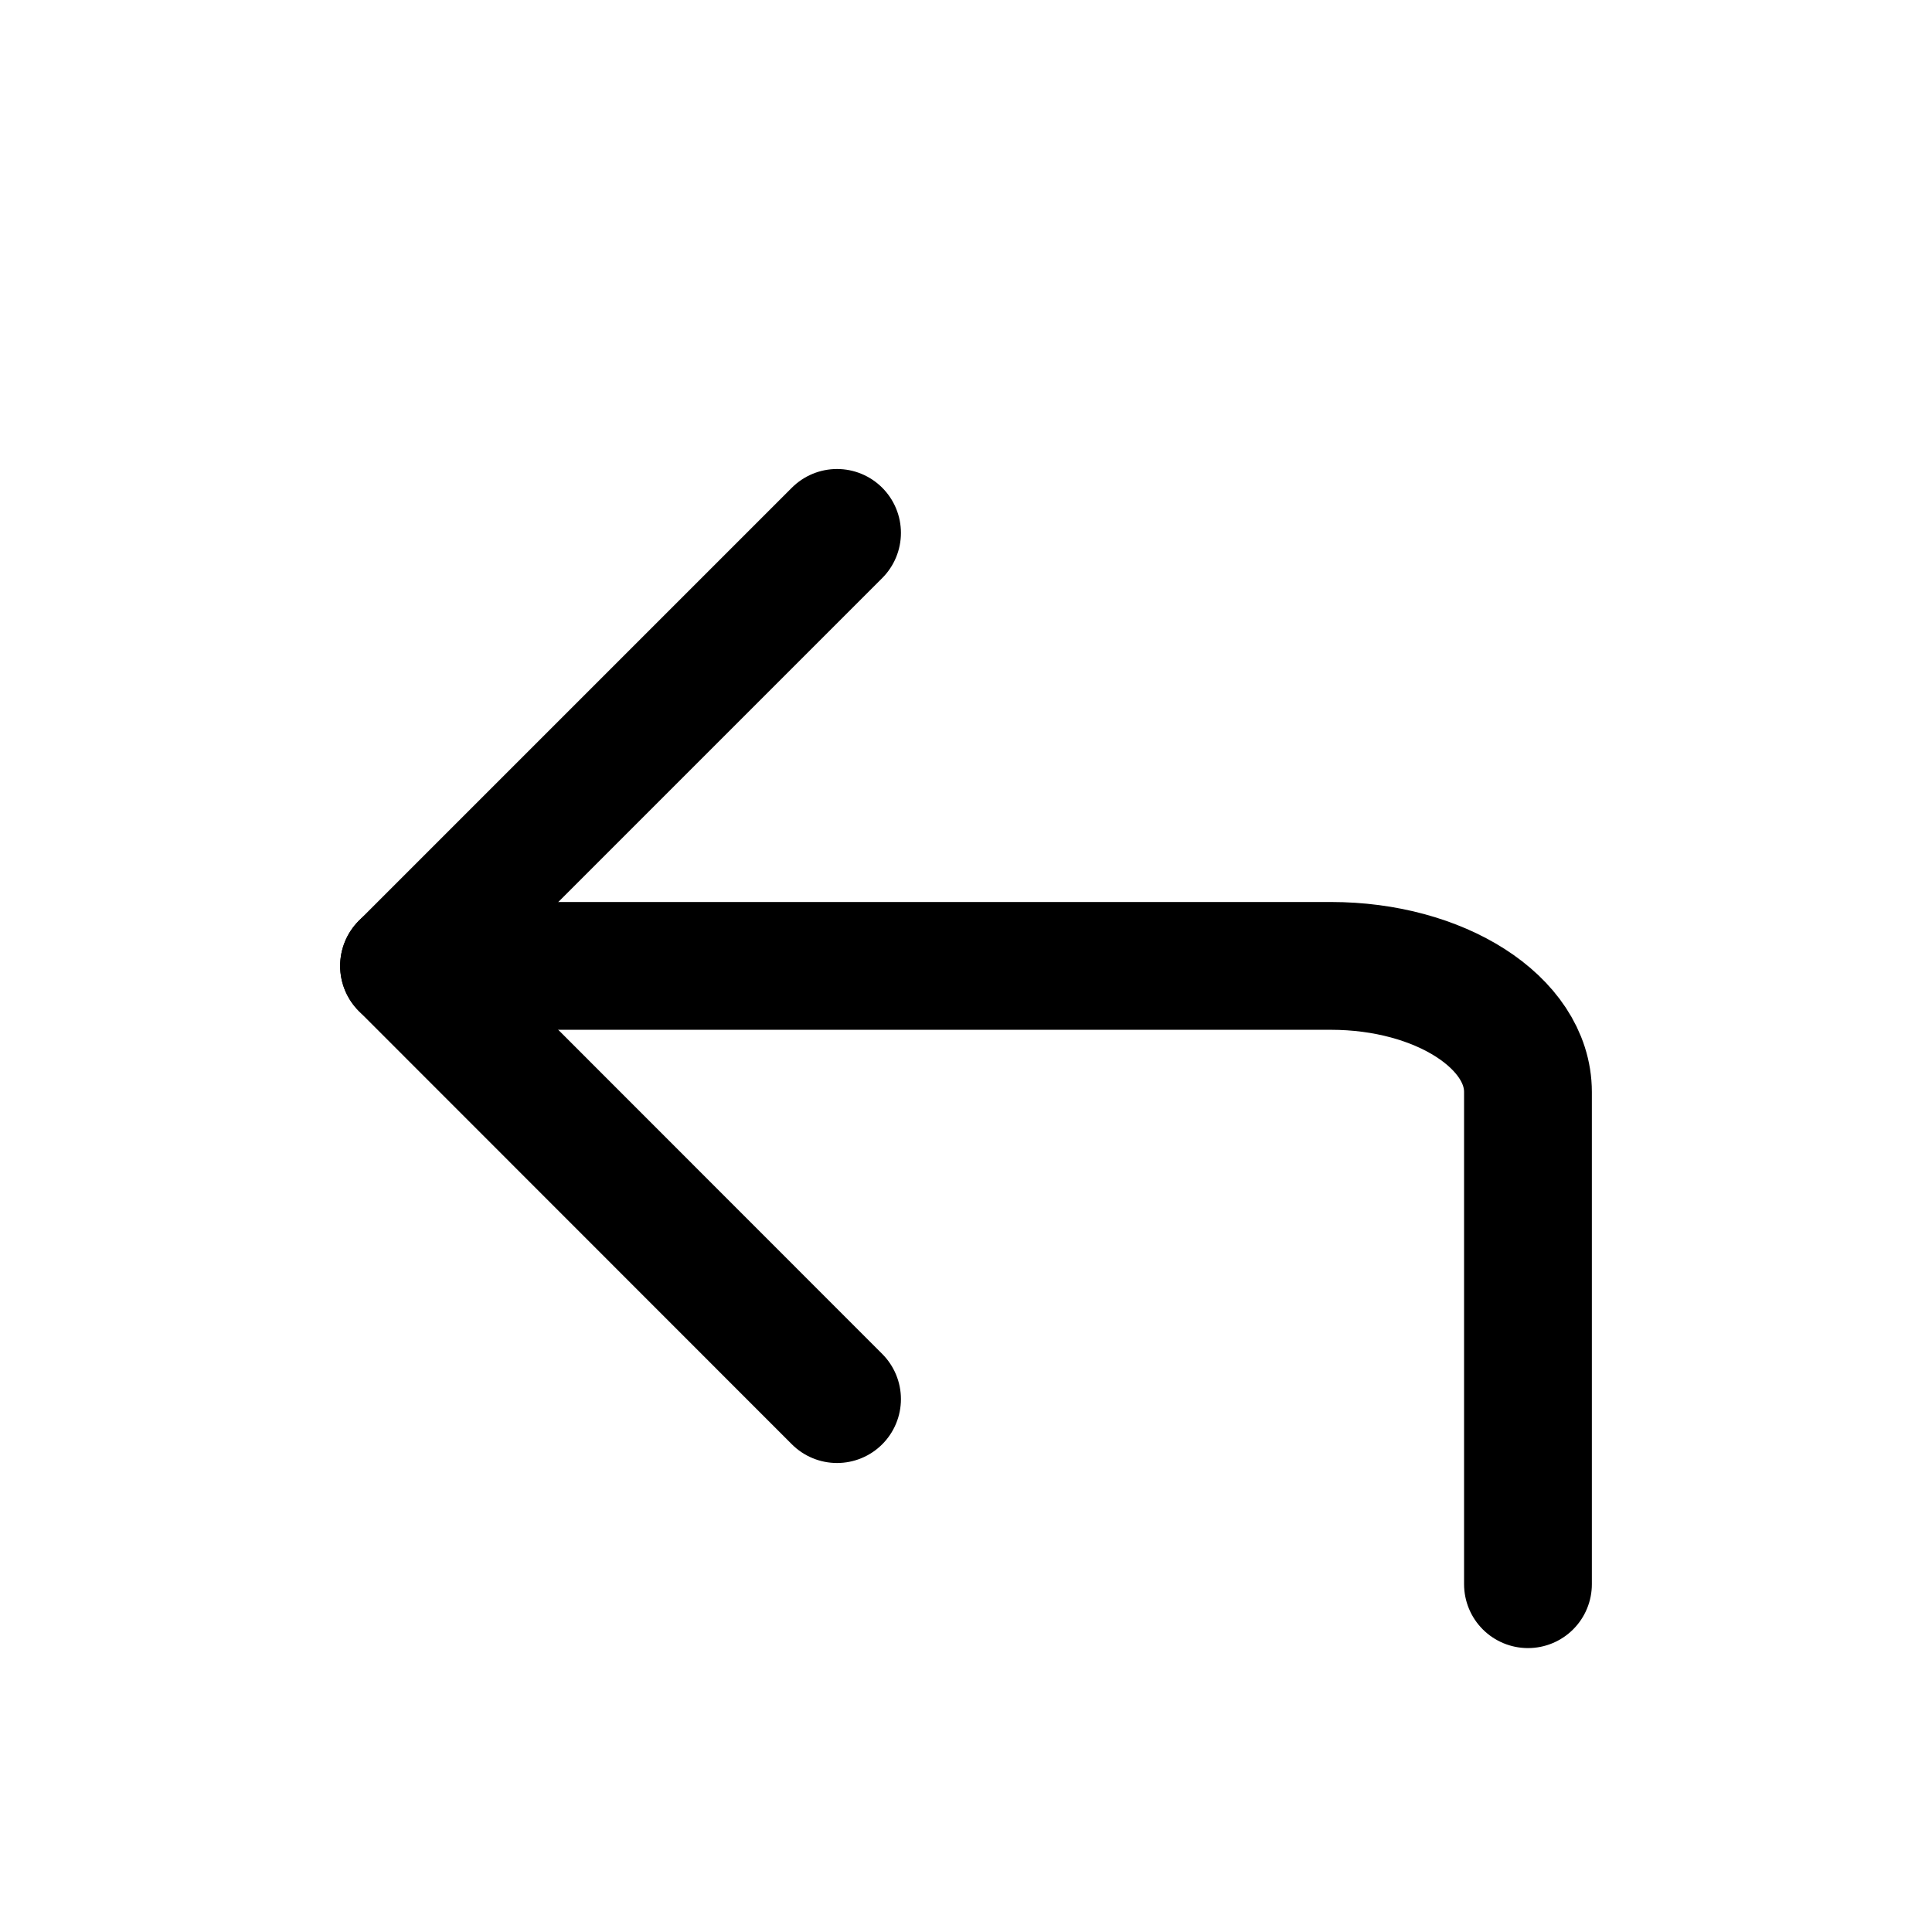
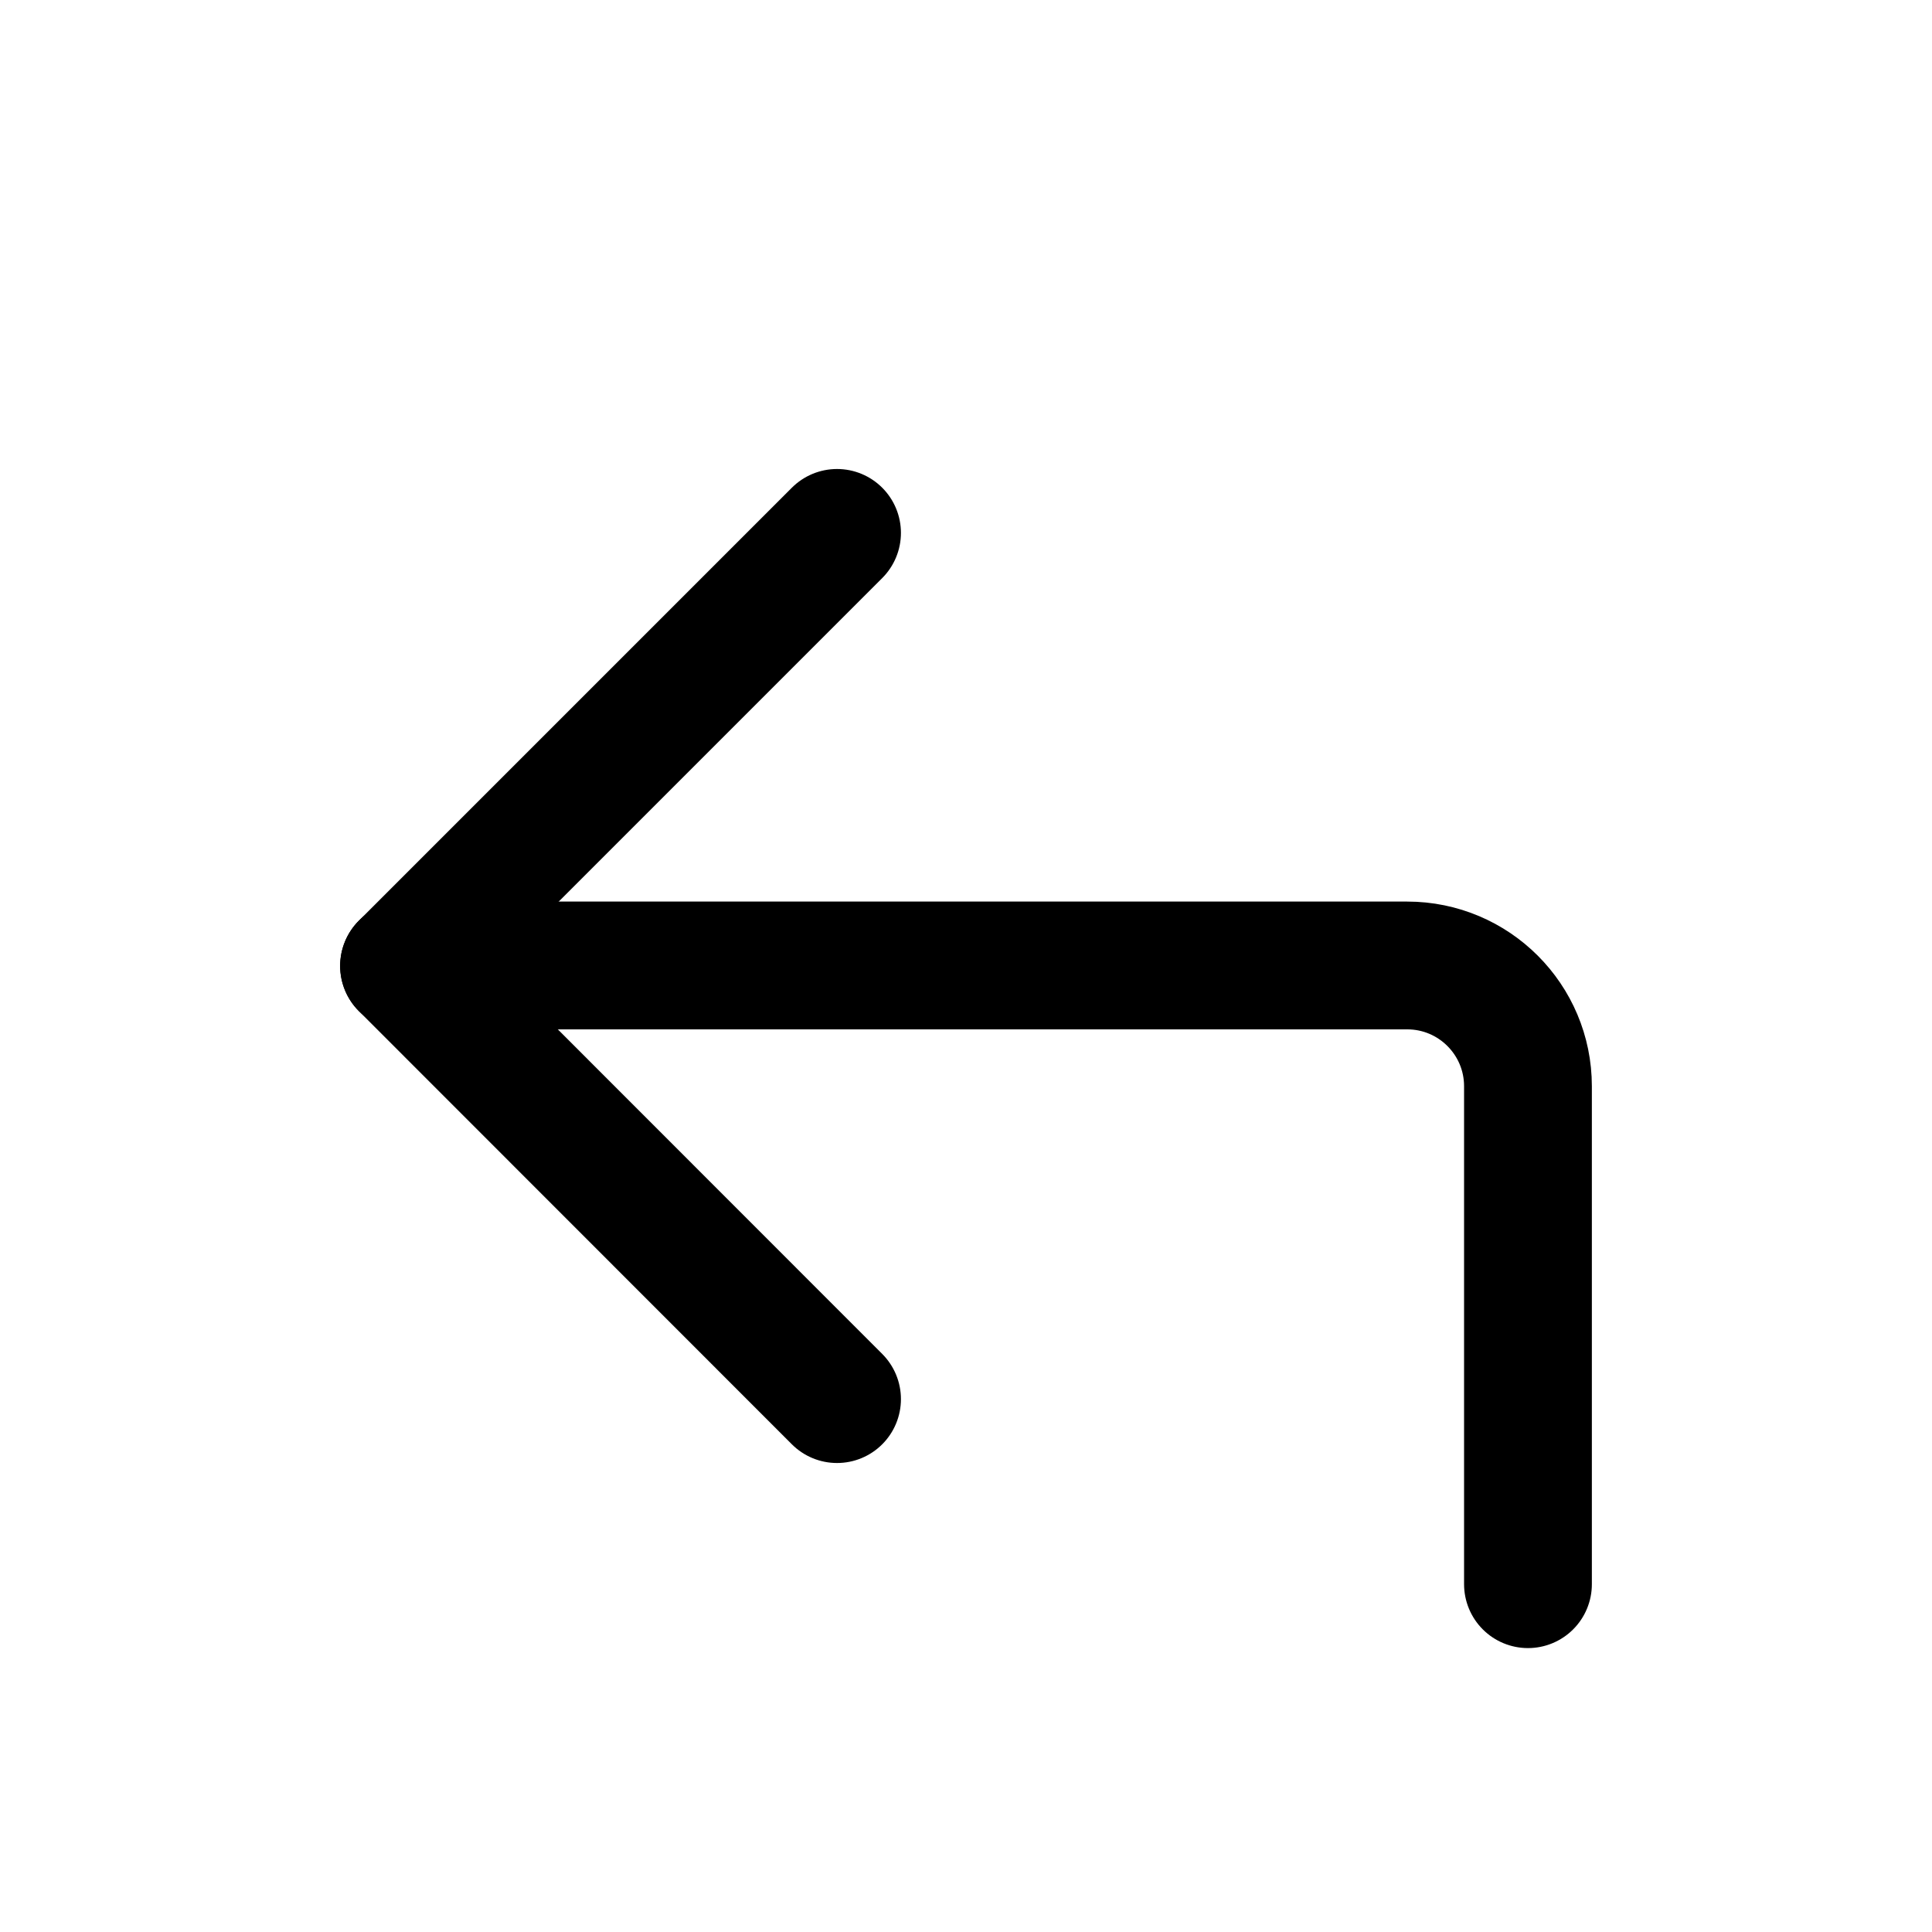
<svg xmlns="http://www.w3.org/2000/svg" viewBox="0 0 90.71 90.71">
  <defs>
    <style>.cls-1,.cls-2{fill:none;}.cls-2{stroke:#000;stroke-linecap:round;stroke-miterlimit:10;stroke-width:6px;}</style>
  </defs>
  <g id="Ebene_2" data-name="Ebene 2">
+     <g id="Ebene_2-2" data-name="Ebene 2">
+       <rect id="Hintergrund" class="cls-1" width="90.71" height="90.71" />
+     </g>
    <g id="Ebene_1-2" data-name="Ebene 1">
-       <rect id="Hintergrund" class="cls-1" width="90.71" height="90.71" />
-       <path class="cls-2" d="M71.74,74.38V51.27c0-3.27-4.14-5.92-9.25-5.92H19" />
+       <path class="cls-2" d="M71.74,74.38V51a5.67,5.67,0,0,0-5.67-5.67H19" />
      <line class="cls-2" x1="18.97" y1="45.35" x2="39.3" y2="25.02" />
      <line class="cls-2" x1="39.3" y1="65.69" x2="18.97" y2="45.35" />
    </g>
  </g>
</svg>
